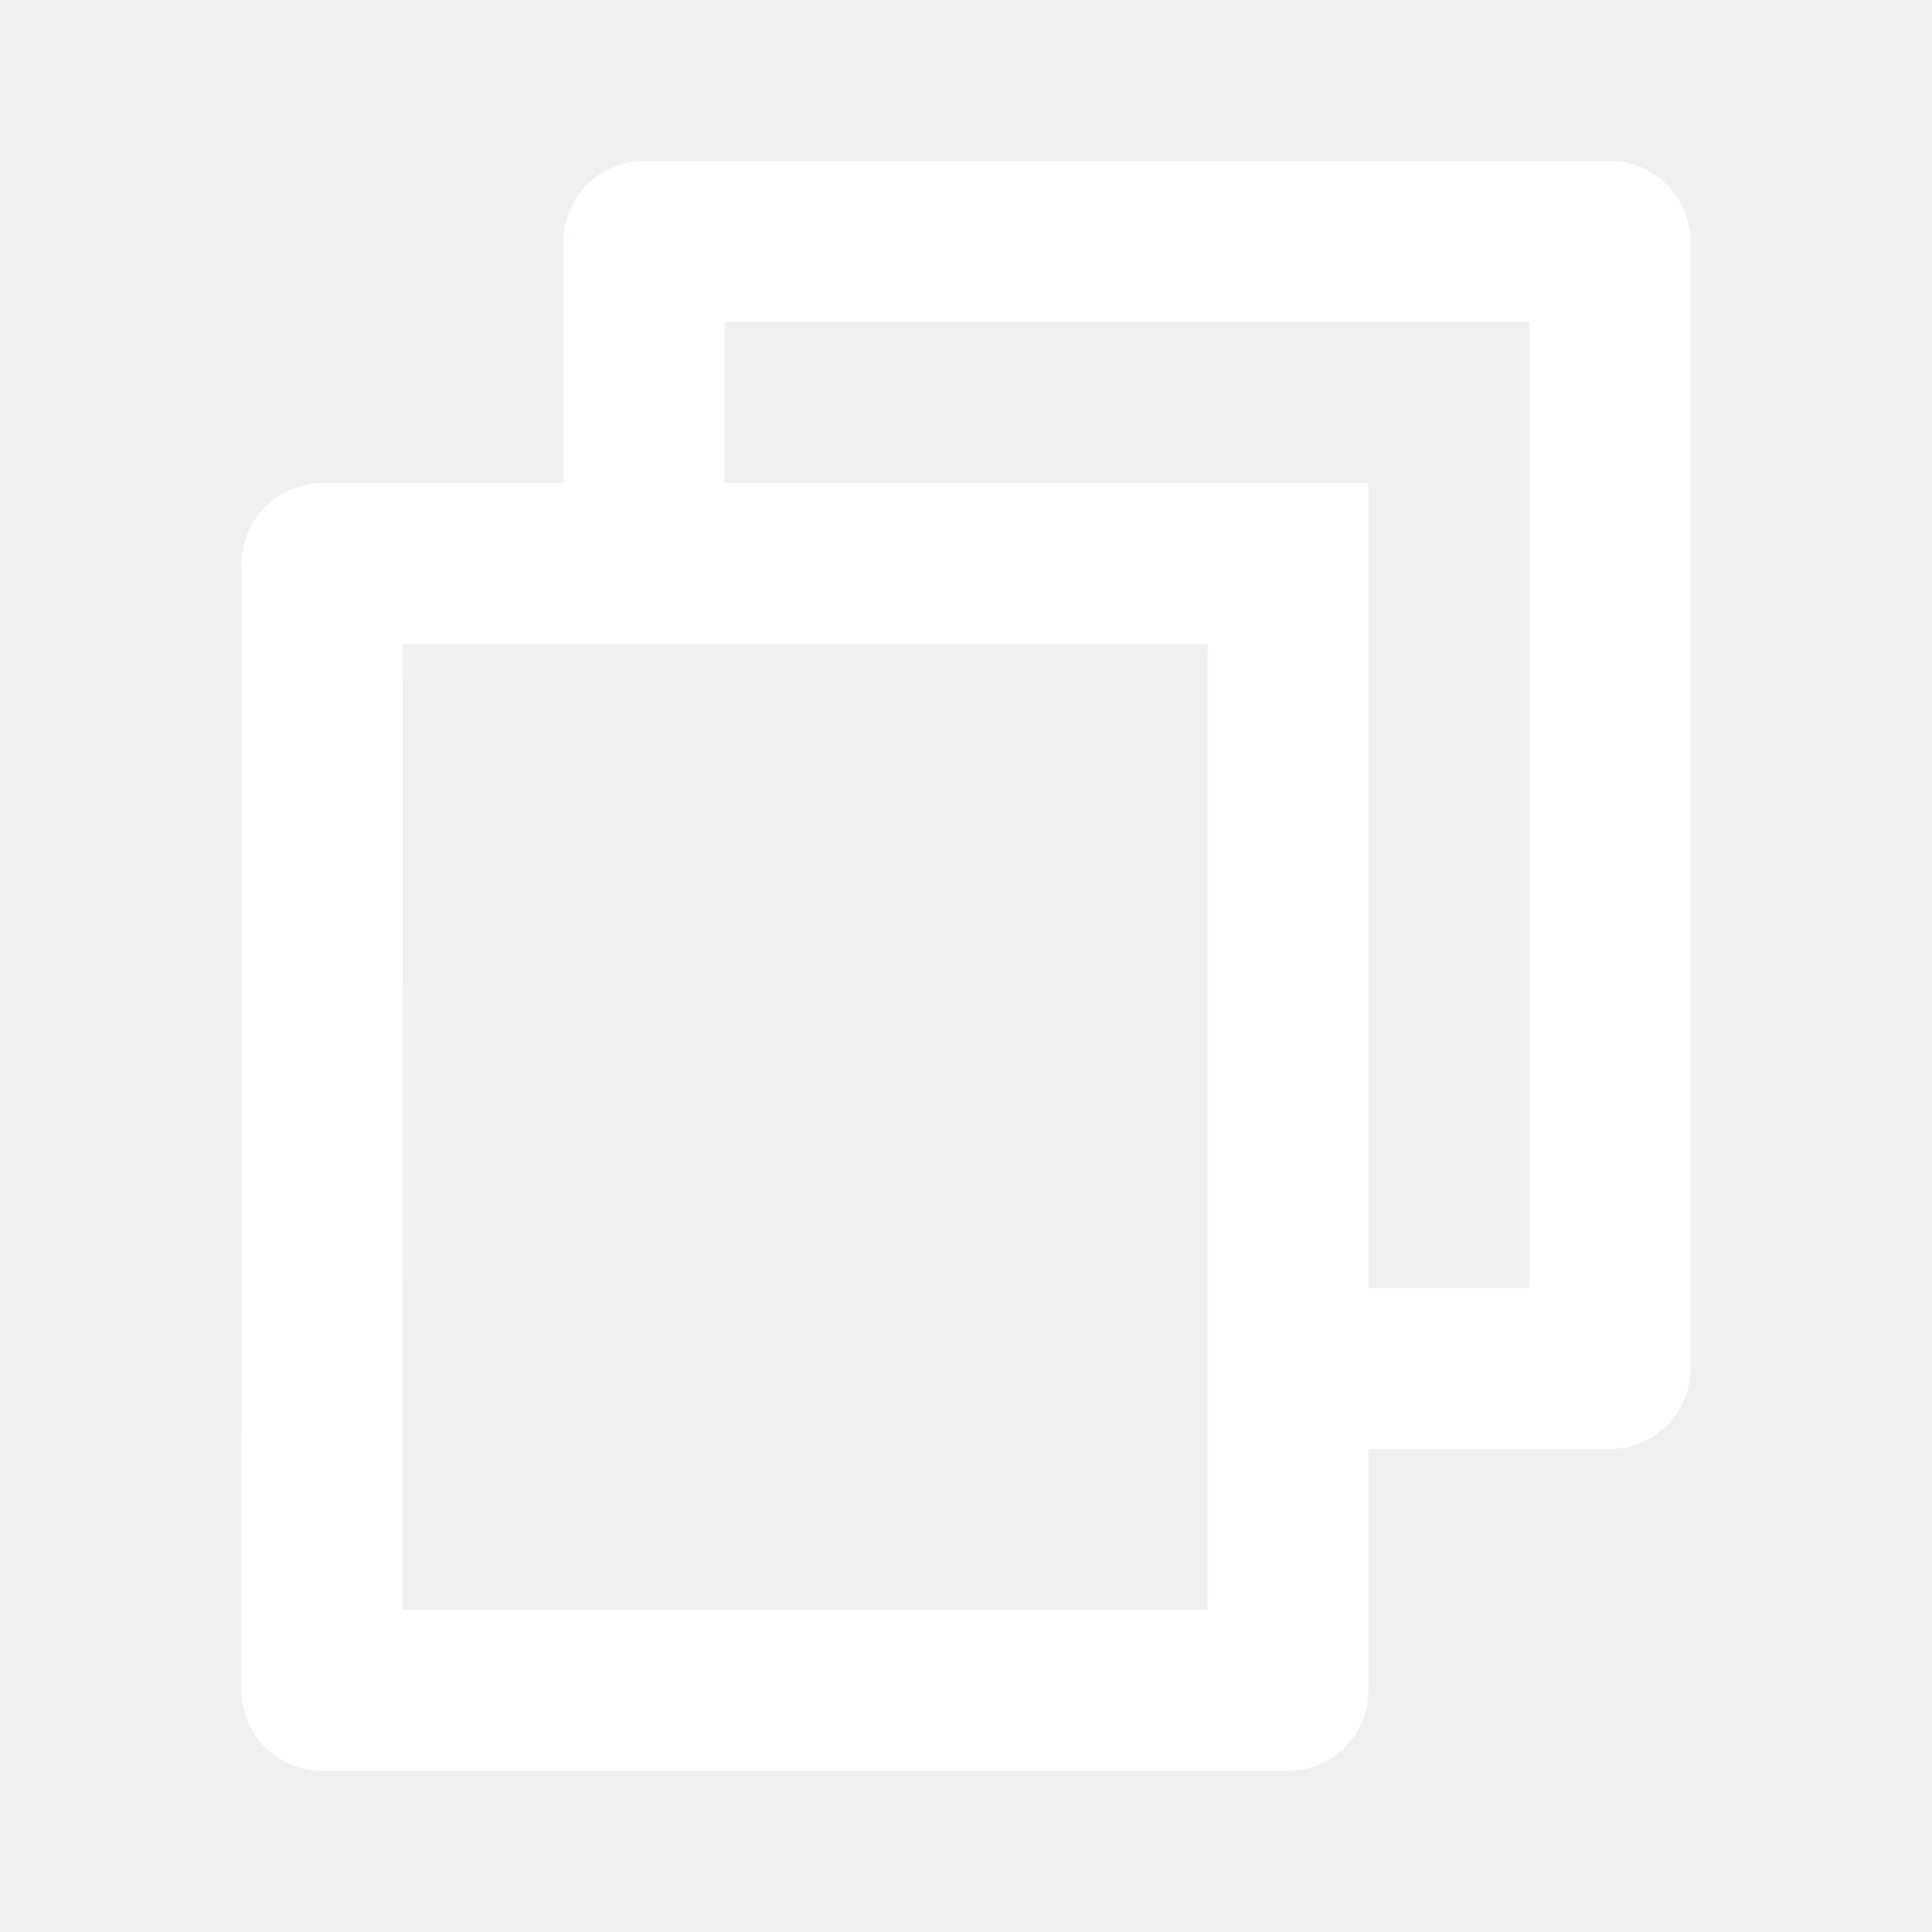
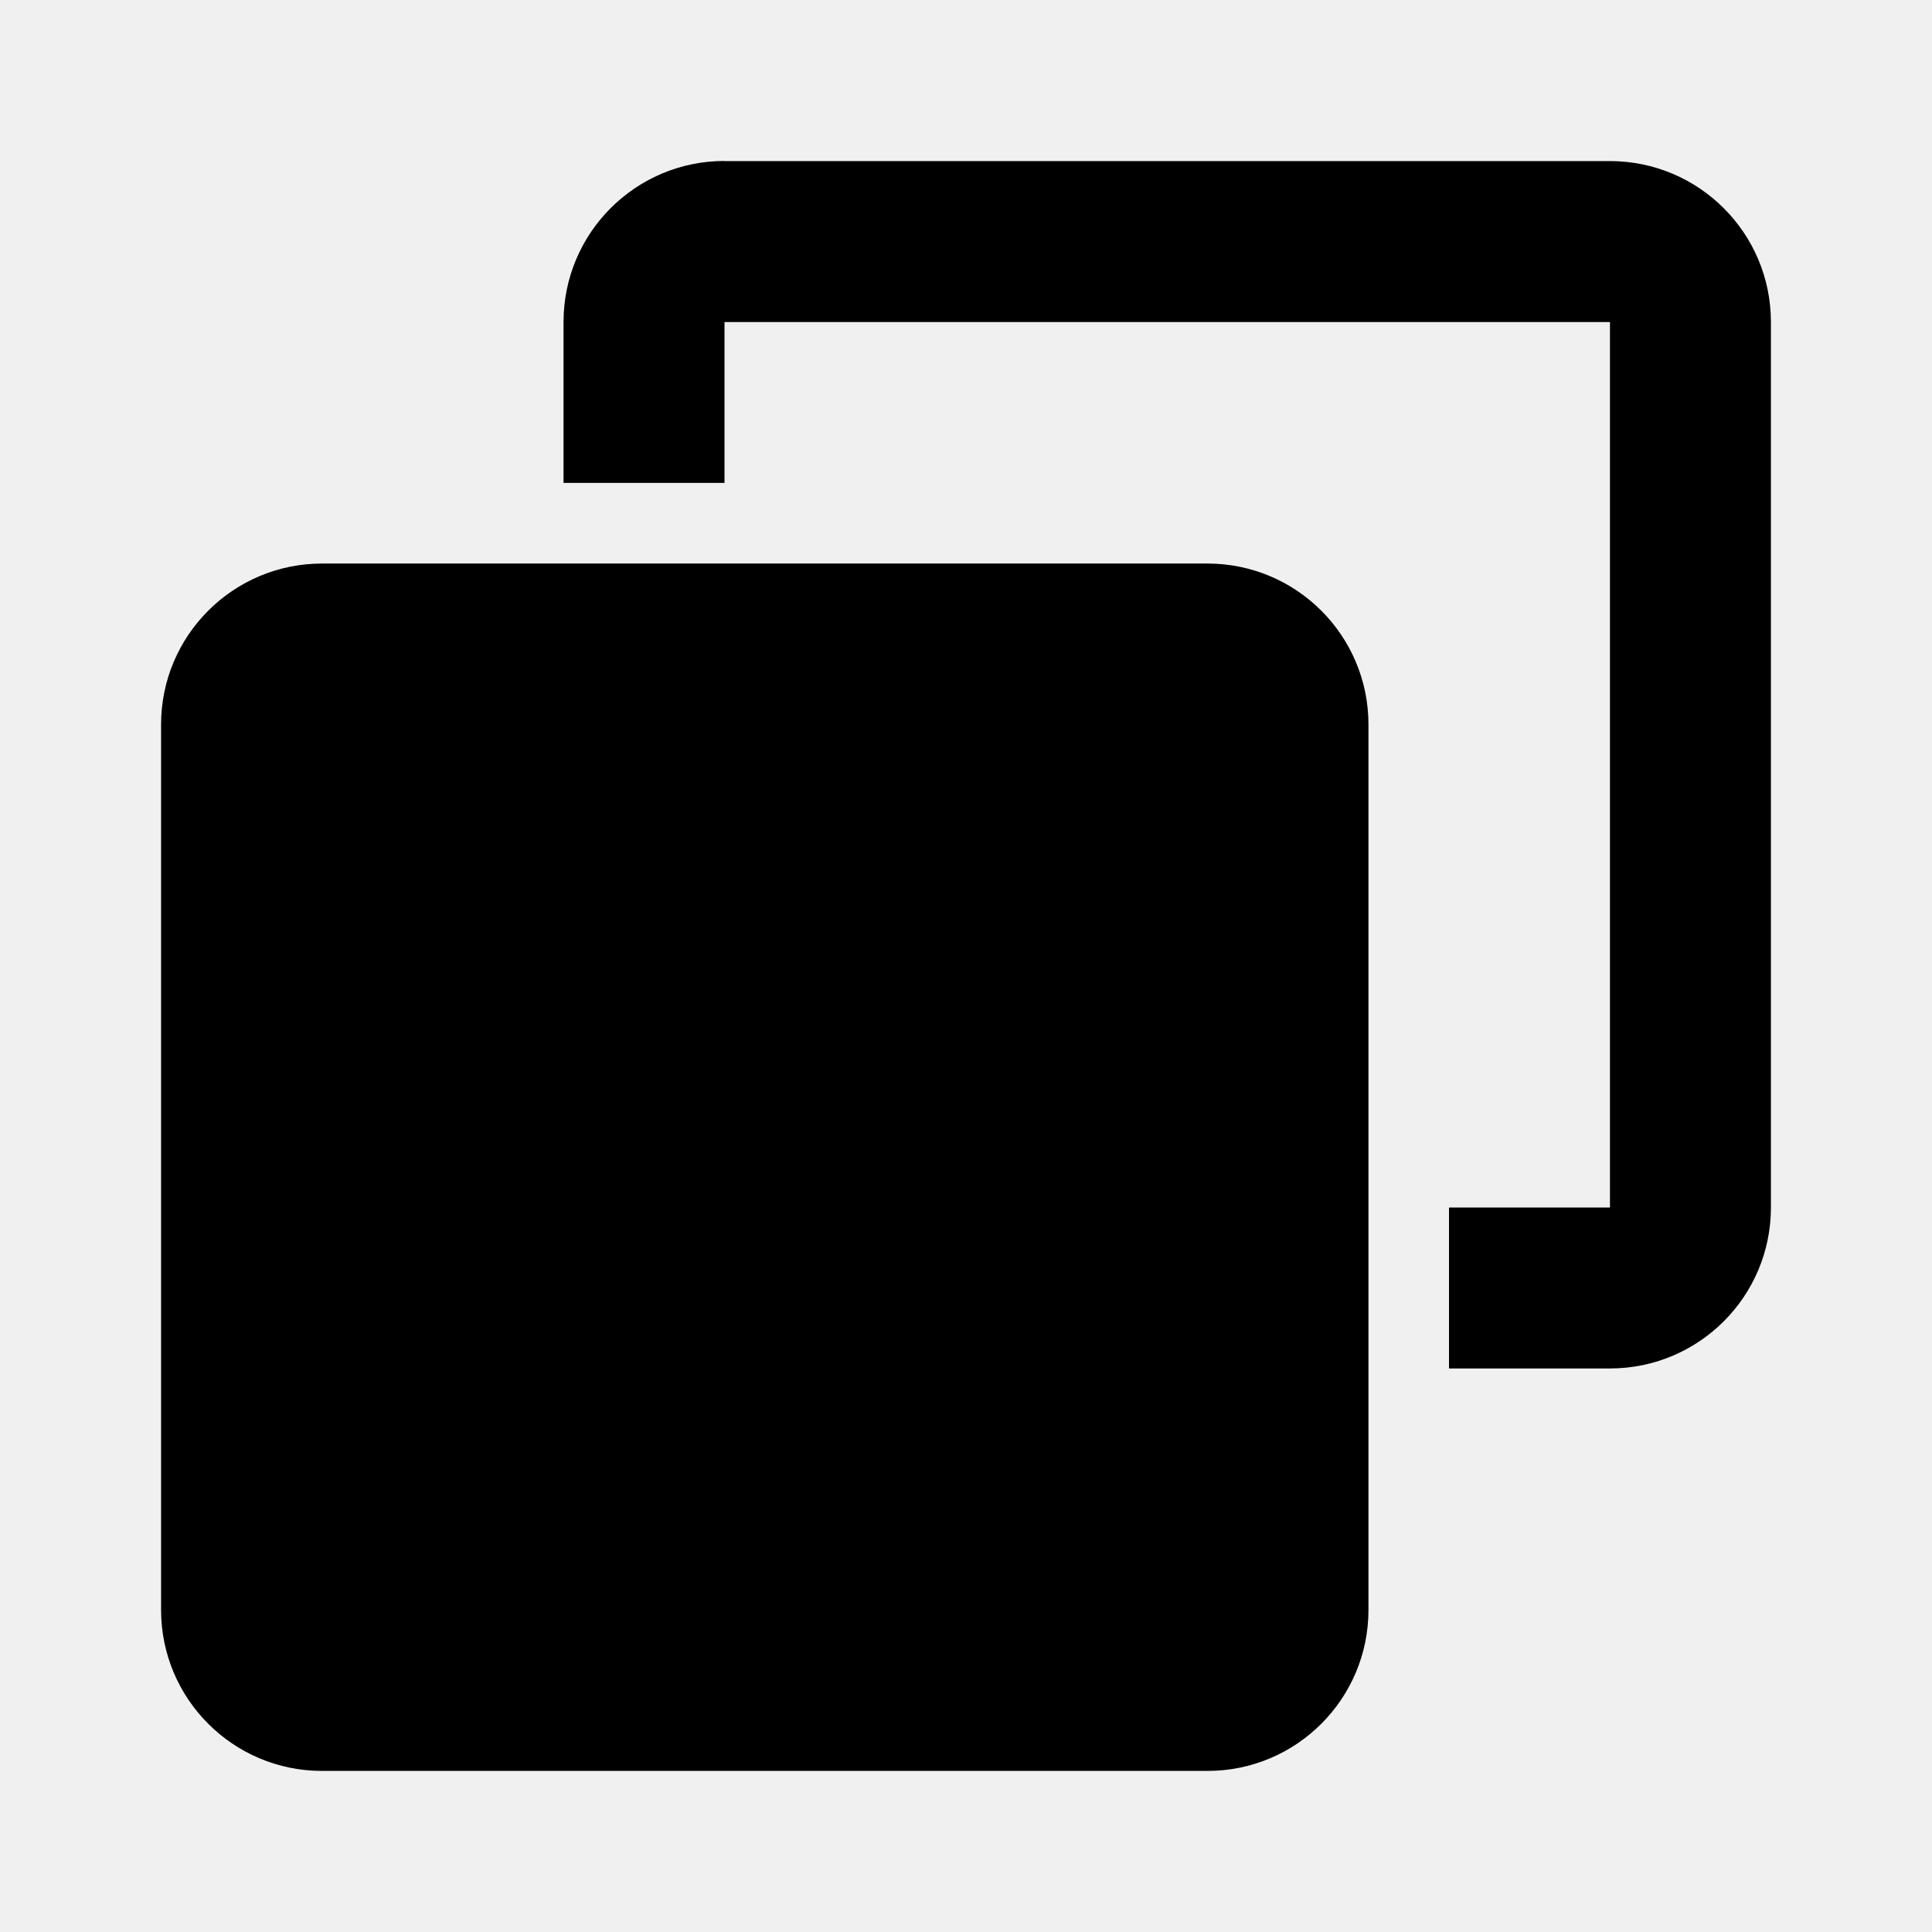
- <svg xmlns="http://www.w3.org/2000/svg" viewBox="0 0 24 24" fill="#FFFFFF">
-   <path d="M7 6V3C7 2.448 7.448 2 8 2H20C20.552 2 21 2.448 21 3V17C21 17.552 20.552 18 20 18H17V20.999C17 21.552 16.55 22 15.993 22H4.007C3.451 22 3 21.555 3 20.999L3.003 7.001C3.003 6.448 3.453 6 4.009 6H7ZM5.002 8L5 20H15V8H5.002ZM9 6H17V16H19V4H9V6Z" />
+ <svg xmlns="http://www.w3.org/2000/svg" viewBox="0 0 16 16" id="Copy-2-Fill--Streamline-Mingcute-Fill" height="16" width="16">
+   <g fill="none" fill-rule="evenodd">
+     <path d="M16 0v16H0V0h16ZM8.395 15.505l-0.007 0.001 -0.047 0.023 -0.013 0.003 -0.009 -0.003 -0.047 -0.023c-0.007 -0.003 -0.013 -0.001 -0.016 0.003l-0.003 0.007 -0.011 0.285 0.003 0.013 0.007 0.009 0.069 0.049 0.01 0.003 0.008 -0.003 0.069 -0.049 0.008 -0.011 0.003 -0.011 -0.011 -0.285c-0.001 -0.007 -0.006 -0.011 -0.011 -0.012Zm0.177 -0.075 -0.009 0.001 -0.123 0.062 -0.007 0.007 -0.002 0.007 0.012 0.287 0.003 0.008 0.005 0.005 0.134 0.062c0.008 0.003 0.015 0 0.019 -0.005l0.003 -0.009 -0.023 -0.409c-0.002 -0.008 -0.007 -0.013 -0.013 -0.015Zm-0.477 0.001a0.015 0.015 0 0 0 -0.018 0.004l-0.004 0.009 -0.023 0.409c0 0.008 0.005 0.013 0.011 0.016l0.01 -0.001 0.134 -0.062 0.007 -0.005 0.003 -0.007 0.011 -0.287 -0.002 -0.008 -0.007 -0.007 -0.123 -0.061Z" stroke-width="0.667" />
+     <path fill="#000000" d="M6 1.333a1.333 1.333 0 0 0 -1.333 1.333v1.333h1.333V2.667h7.333v7.333h-1.333v1.333h1.333a1.333 1.333 0 0 0 1.333 -1.333V2.667a1.333 1.333 0 0 0 -1.333 -1.333H6ZM2.667 4.667a1.333 1.333 0 0 0 -1.333 1.333v7.333a1.333 1.333 0 0 0 1.333 1.333h7.333a1.333 1.333 0 0 0 1.333 -1.333V6a1.333 1.333 0 0 0 -1.333 -1.333H2.667Z" stroke-width="0.667" />
+   </g>
</svg>
